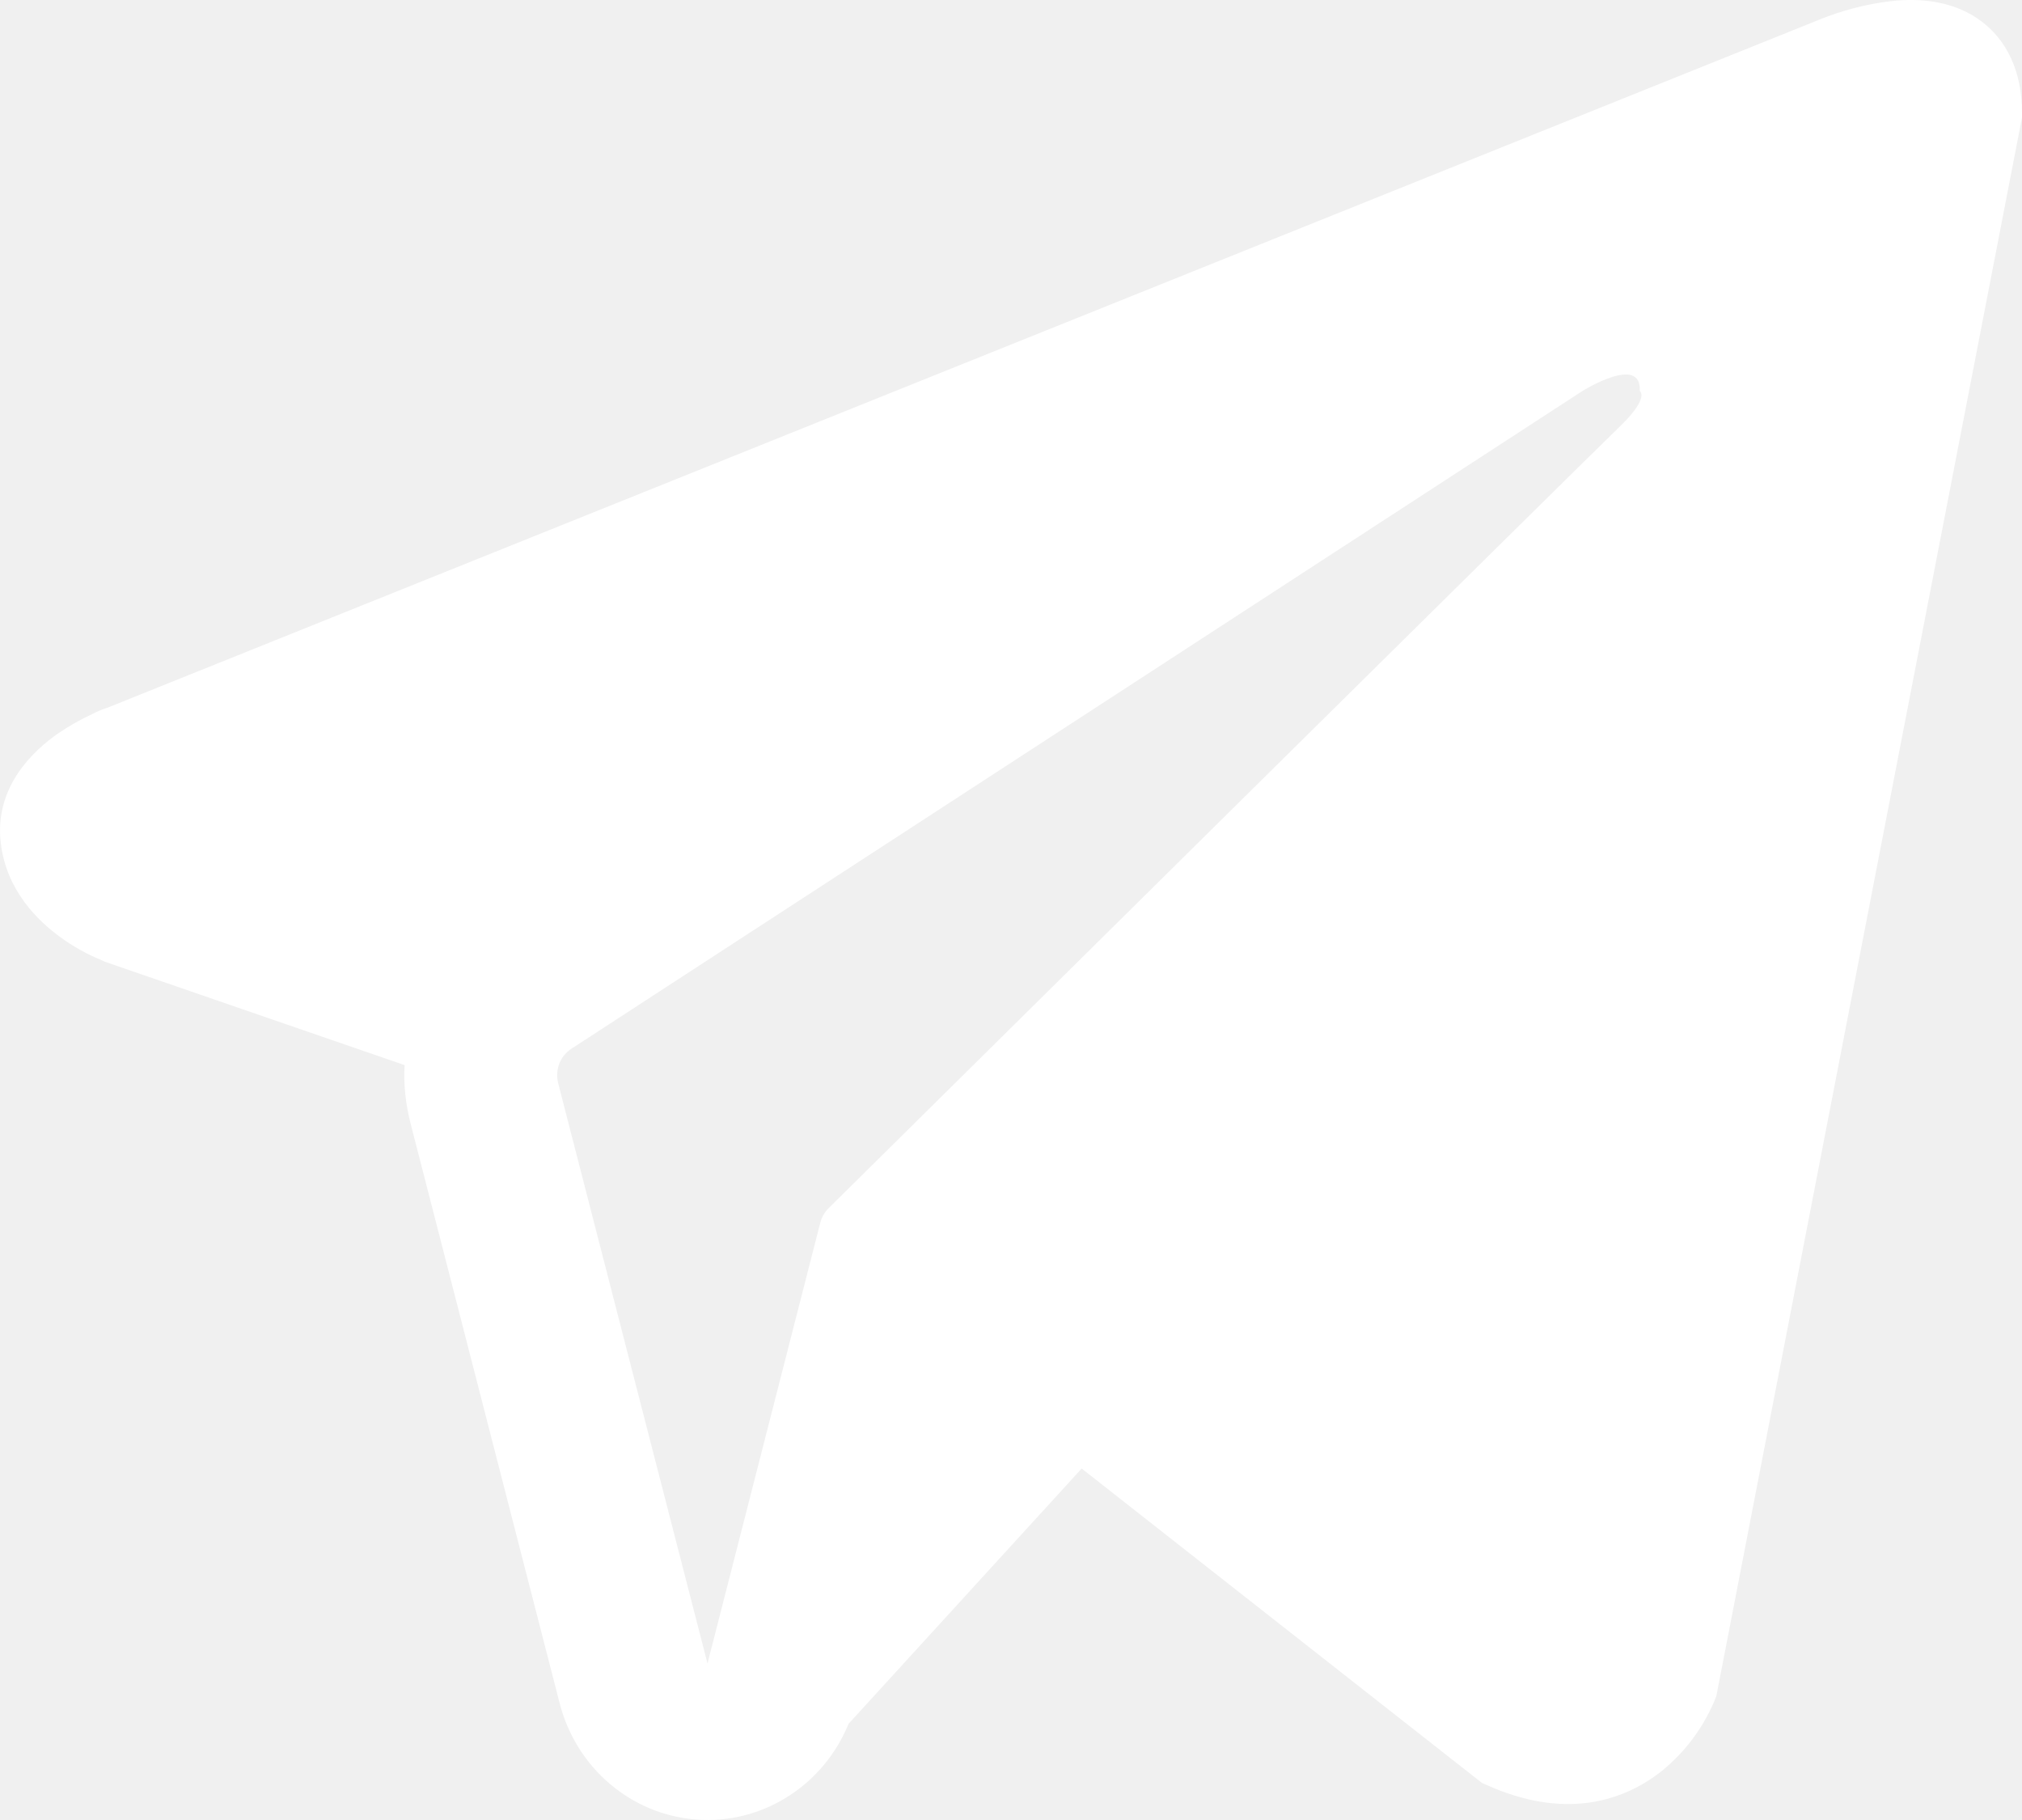
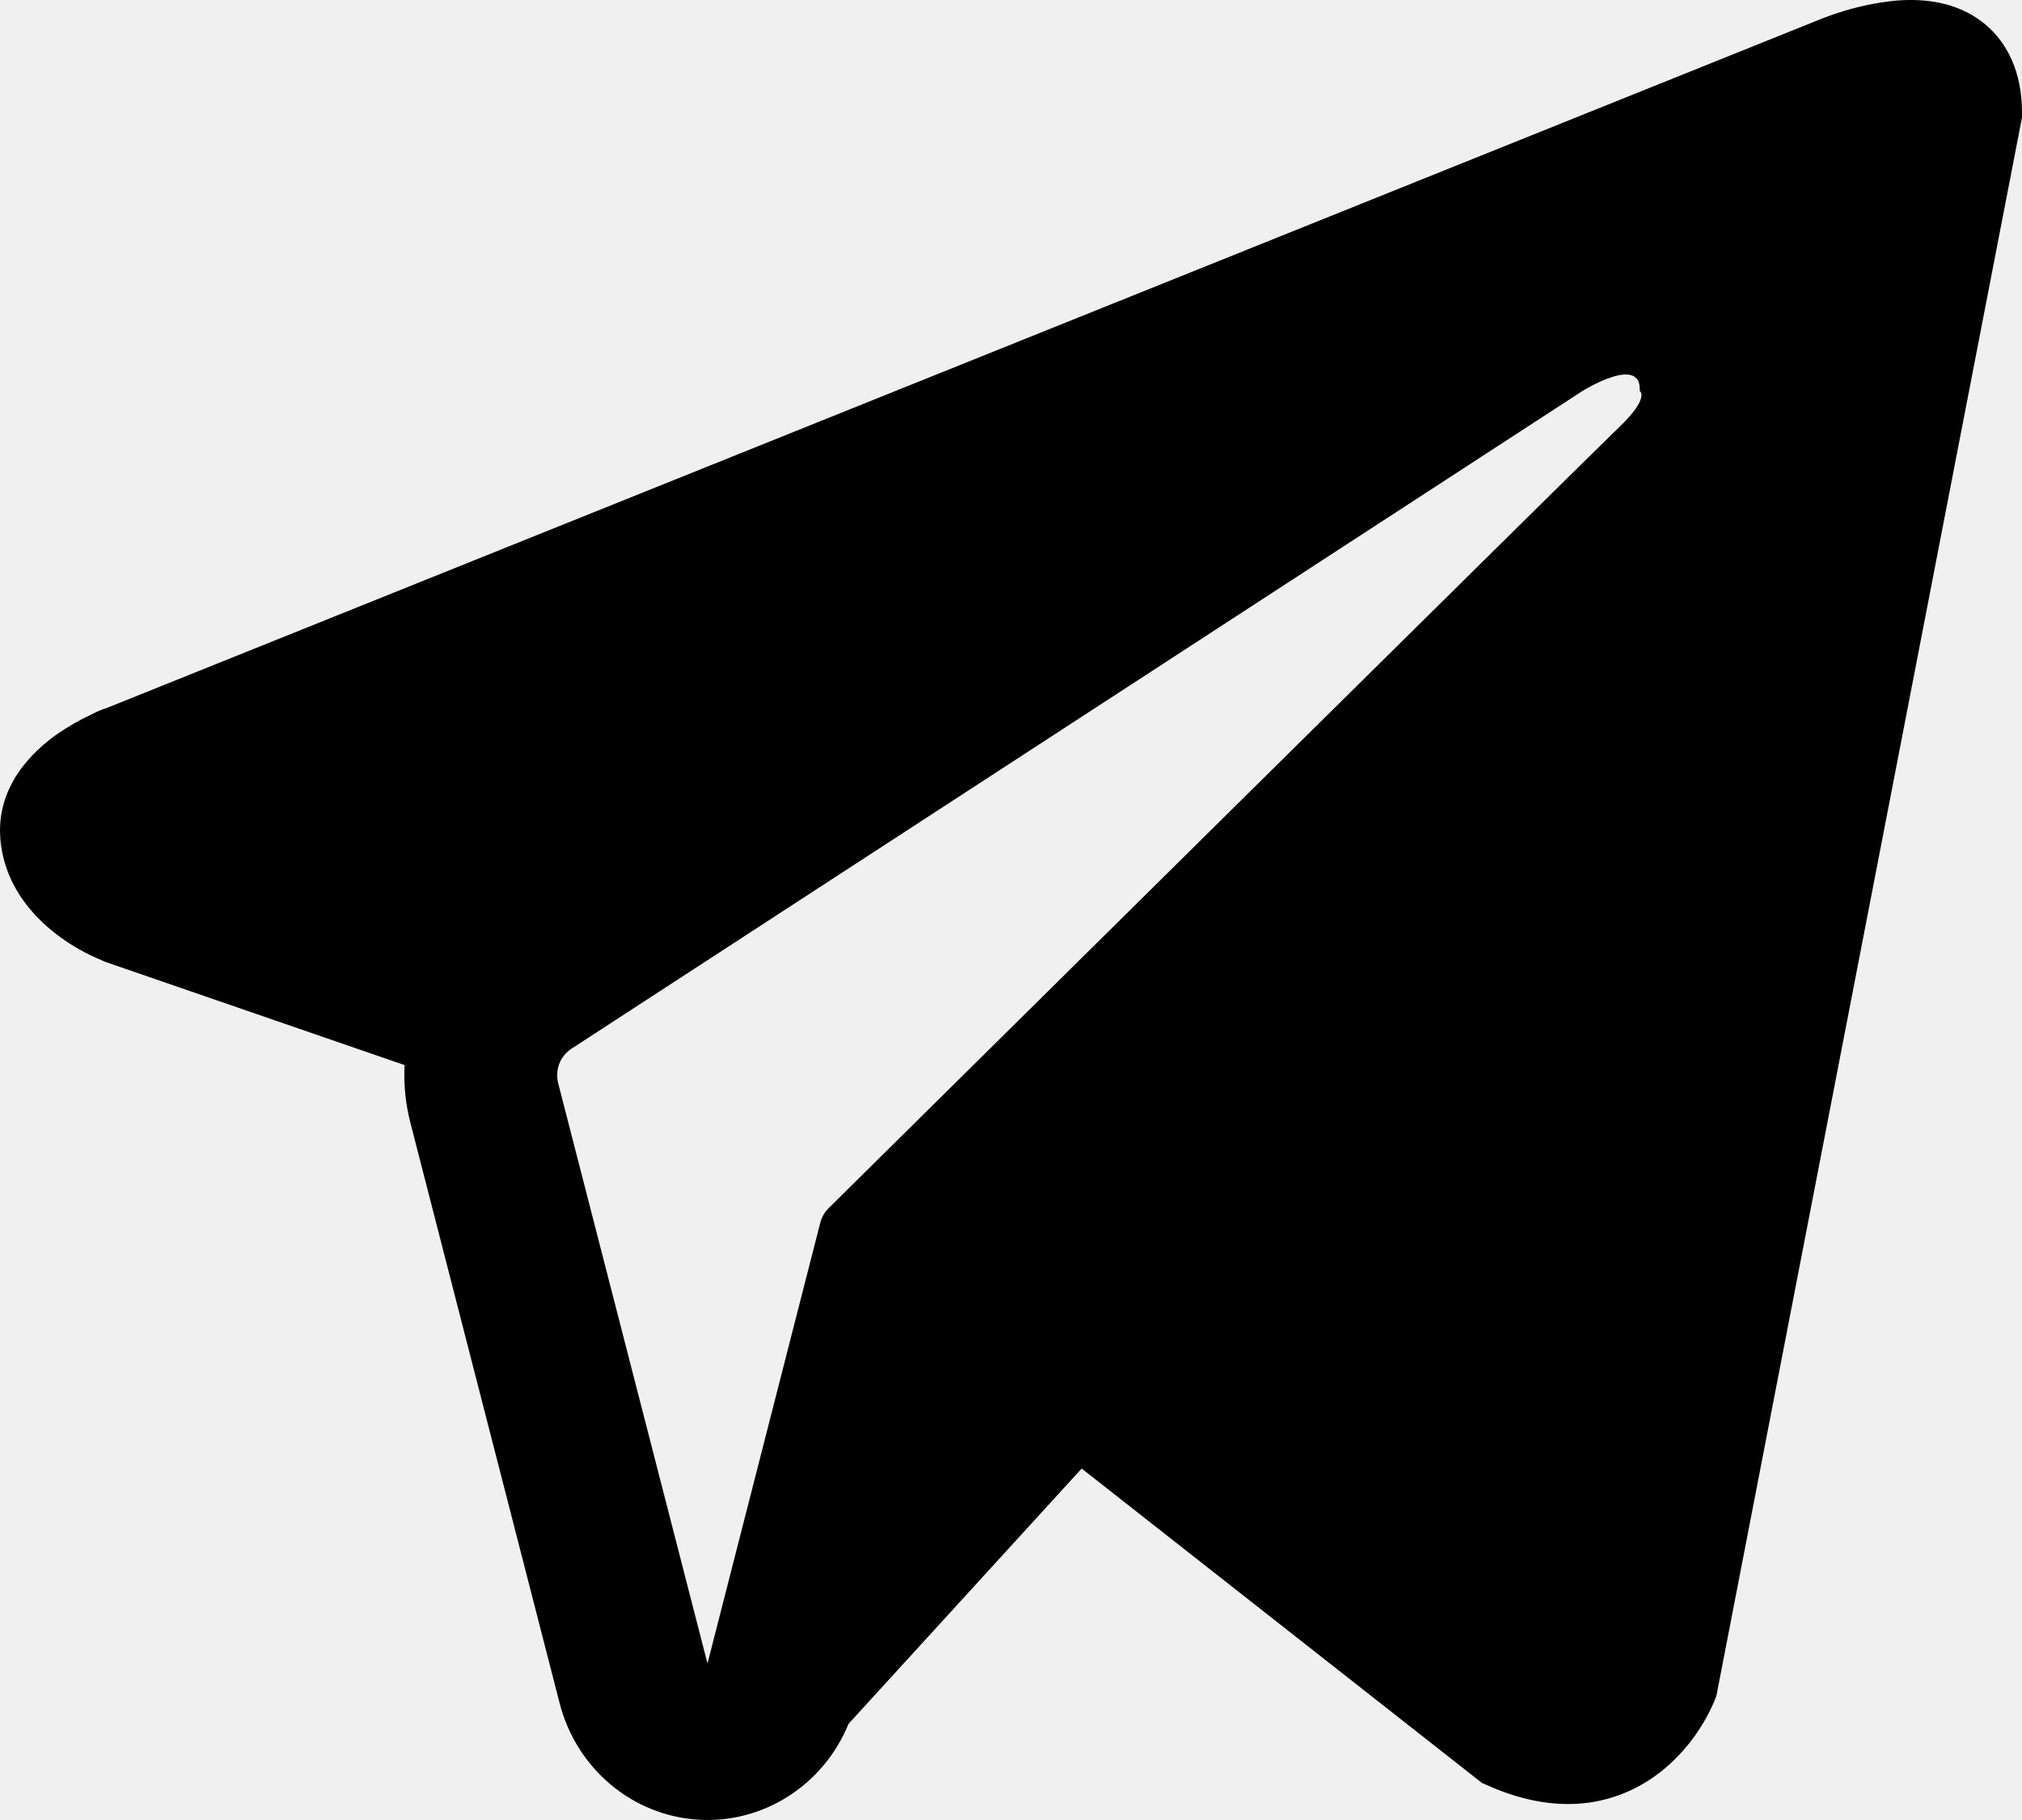
<svg xmlns="http://www.w3.org/2000/svg" width="20" height="18" viewBox="0 0 20 18" fill="none">
-   <path fill-rule="evenodd" clip-rule="evenodd" d="M16.959 16.82V16.818L16.977 16.773L20 1.162V1.112C20 0.723 19.859 0.383 19.555 0.18C19.287 0.001 18.98 -0.011 18.764 0.005C18.564 0.024 18.365 0.066 18.174 0.129C18.092 0.156 18.011 0.186 17.932 0.22L17.919 0.225L1.066 6.998L1.061 7C1.009 7.016 0.959 7.037 0.911 7.063C0.791 7.118 0.676 7.184 0.567 7.259C0.35 7.412 -0.062 7.771 0.008 8.341C0.065 8.814 0.383 9.113 0.597 9.269C0.724 9.361 0.86 9.437 1.004 9.496L1.036 9.511L1.046 9.514L1.053 9.517L4.002 10.534C3.991 10.724 4.011 10.915 4.06 11.107L5.536 16.847C5.617 17.16 5.791 17.439 6.035 17.645C6.278 17.851 6.579 17.974 6.894 17.996C7.209 18.019 7.523 17.939 7.792 17.769C8.061 17.599 8.271 17.348 8.393 17.049L10.699 14.524L14.659 17.634L14.715 17.658C15.075 17.819 15.411 17.87 15.718 17.828C16.026 17.784 16.27 17.652 16.453 17.502C16.665 17.326 16.834 17.102 16.947 16.847L16.955 16.829L16.958 16.823L16.959 16.82ZM5.521 10.713C5.505 10.649 5.509 10.582 5.532 10.52C5.556 10.459 5.598 10.407 5.652 10.372L15.652 3.867C15.652 3.867 16.24 3.5 16.219 3.867C16.219 3.867 16.324 3.931 16.009 4.231C15.71 4.517 8.882 11.271 8.19 11.955C8.153 11.994 8.126 12.042 8.113 12.095L6.998 16.452L5.521 10.713Z" fill="white" />
+   <path fill-rule="evenodd" clip-rule="evenodd" d="M16.959 16.82V16.818L16.977 16.773L20 1.162V1.112C20 0.723 19.859 0.383 19.555 0.18C19.287 0.001 18.98 -0.011 18.764 0.005C18.564 0.024 18.365 0.066 18.174 0.129C18.092 0.156 18.011 0.186 17.932 0.22L17.919 0.225L1.066 6.998L1.061 7C1.009 7.016 0.959 7.037 0.911 7.063C0.791 7.118 0.676 7.184 0.567 7.259C0.35 7.412 -0.062 7.771 0.008 8.341C0.065 8.814 0.383 9.113 0.597 9.269C0.724 9.361 0.86 9.437 1.004 9.496L1.036 9.511L1.046 9.514L1.053 9.517L4.002 10.534C3.991 10.724 4.011 10.915 4.06 11.107L5.536 16.847C5.617 17.16 5.791 17.439 6.035 17.645C6.278 17.851 6.579 17.974 6.894 17.996C7.209 18.019 7.523 17.939 7.792 17.769C8.061 17.599 8.271 17.348 8.393 17.049L10.699 14.524L14.659 17.634L14.715 17.658C15.075 17.819 15.411 17.87 15.718 17.828C16.026 17.784 16.27 17.652 16.453 17.502C16.665 17.326 16.834 17.102 16.947 16.847L16.955 16.829L16.958 16.823L16.959 16.82ZM5.521 10.713C5.505 10.649 5.509 10.582 5.532 10.52C5.556 10.459 5.598 10.407 5.652 10.372L15.652 3.867C15.652 3.867 16.24 3.5 16.219 3.867C16.219 3.867 16.324 3.931 16.009 4.231C15.71 4.517 8.882 11.271 8.19 11.955C8.153 11.994 8.126 12.042 8.113 12.095L6.998 16.452L5.521 10.713Z" fill="currentColor" />
</svg>
